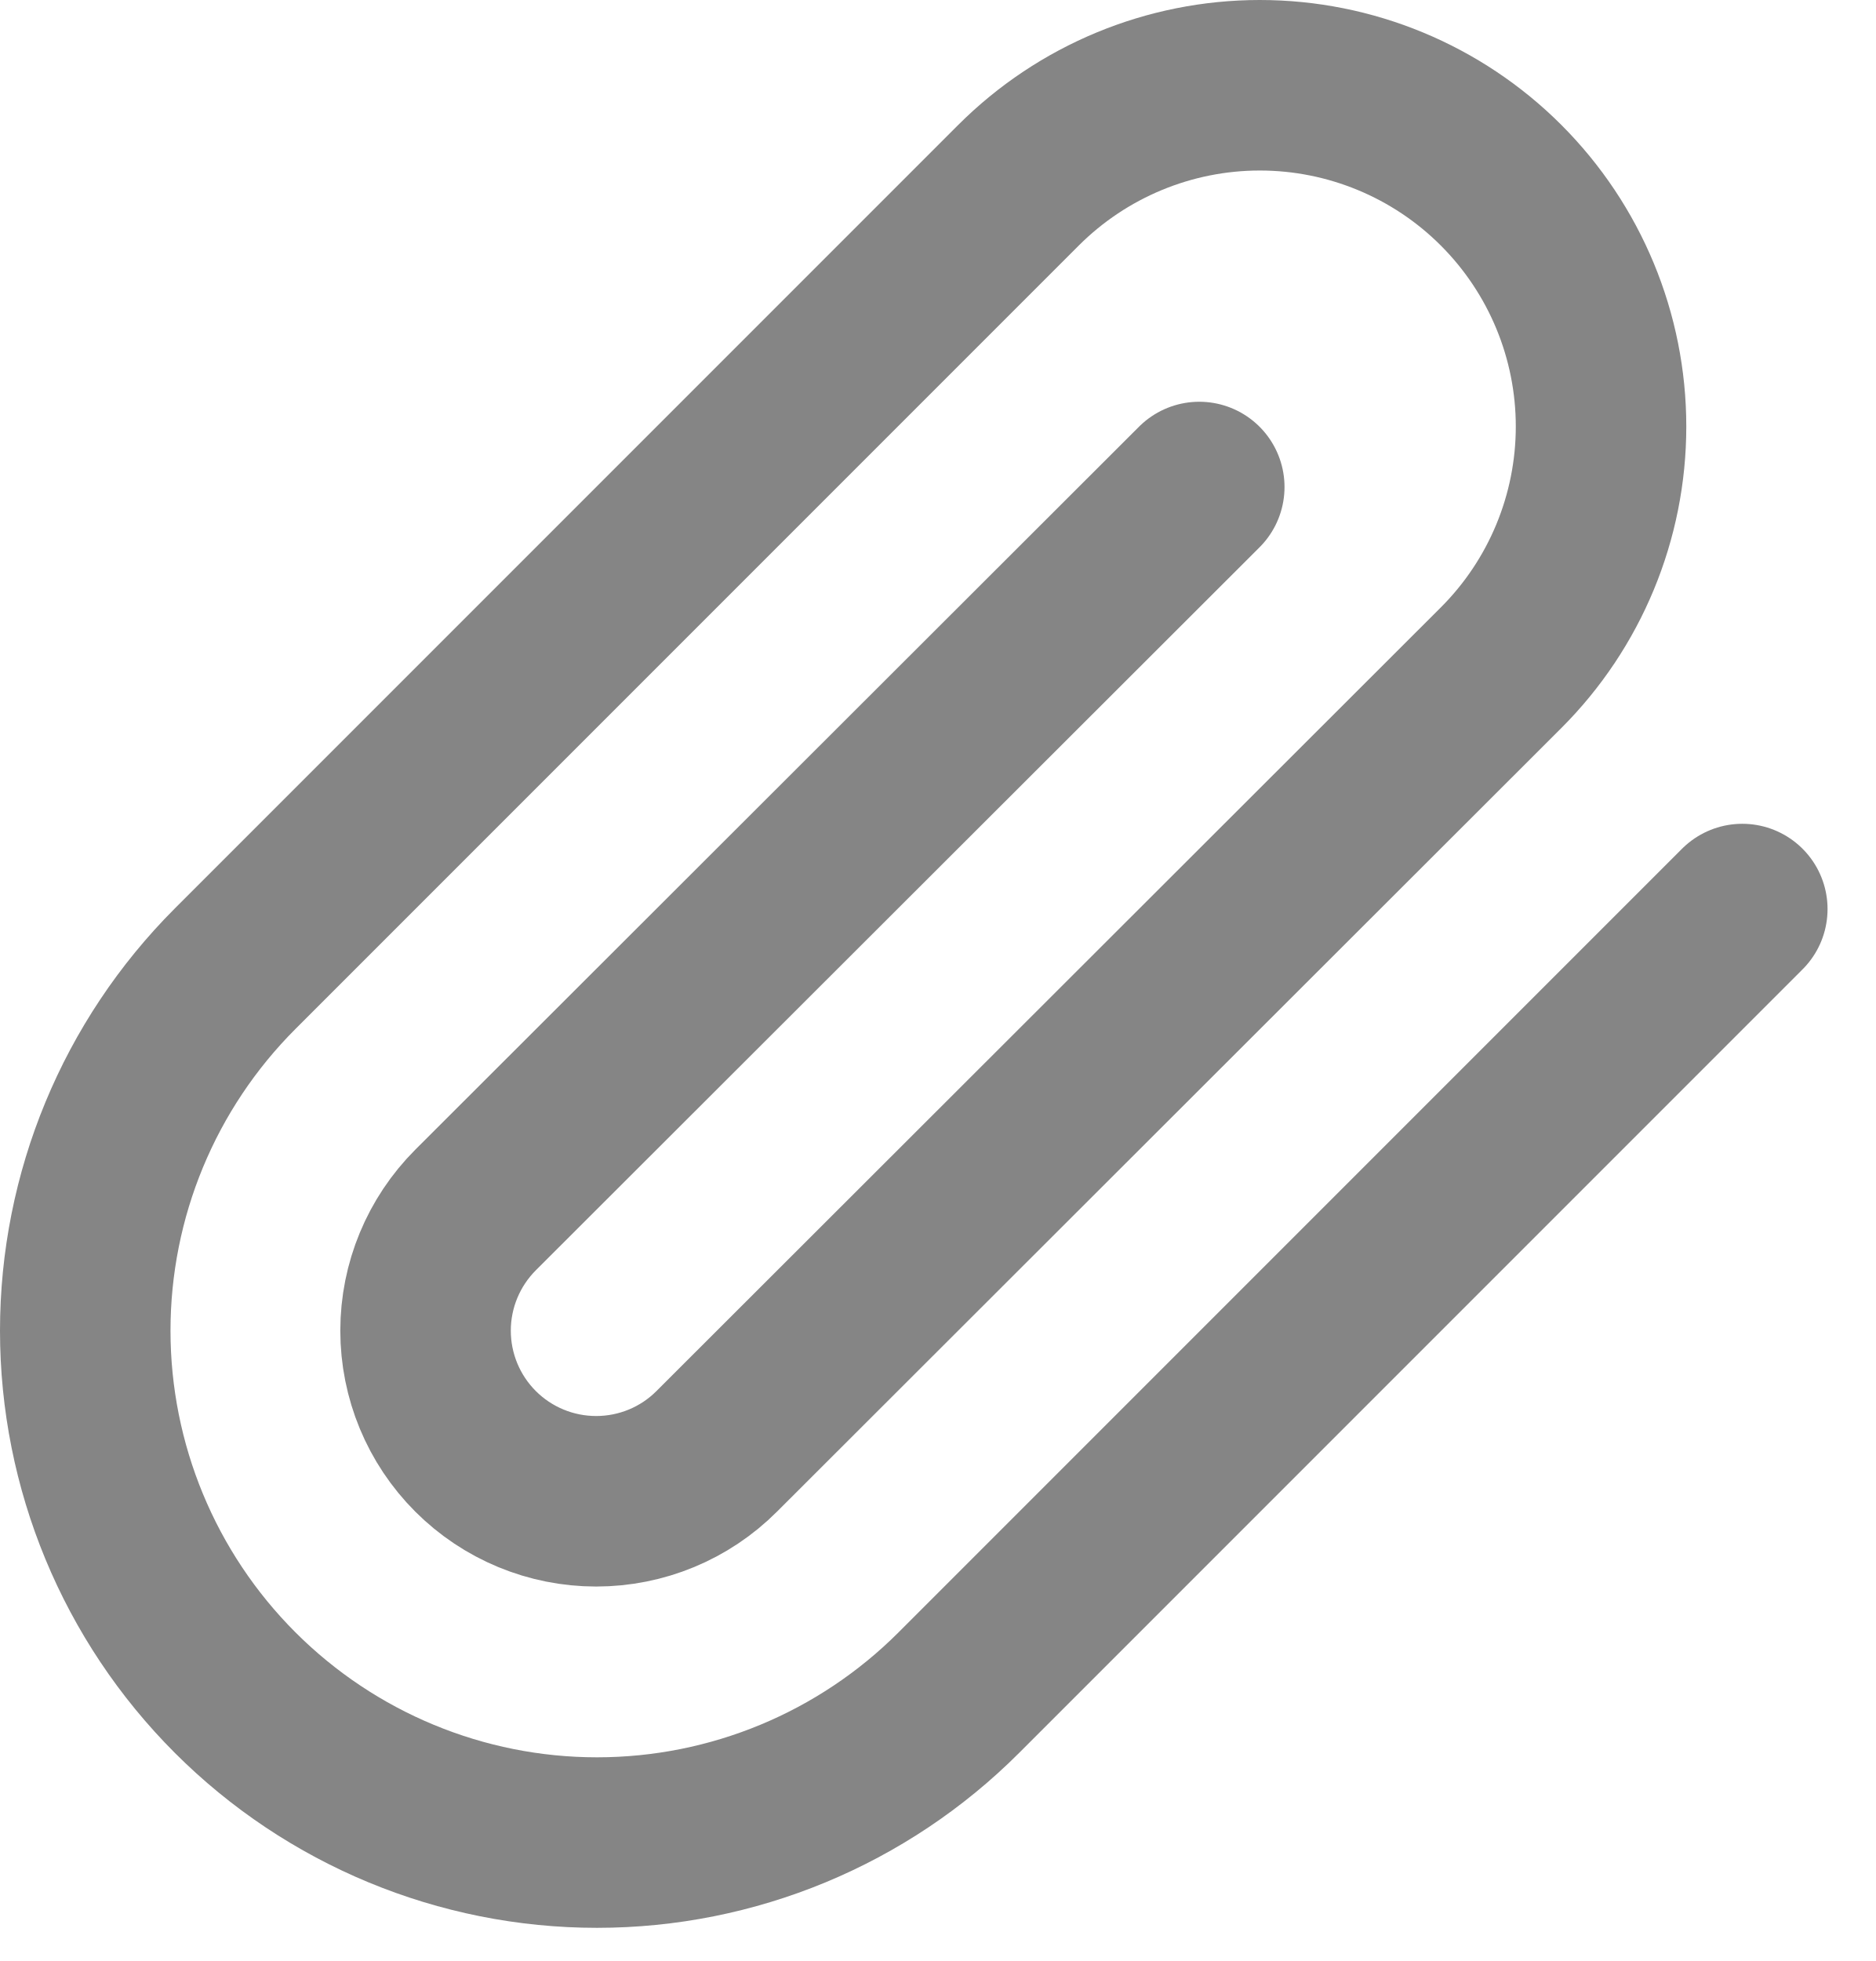
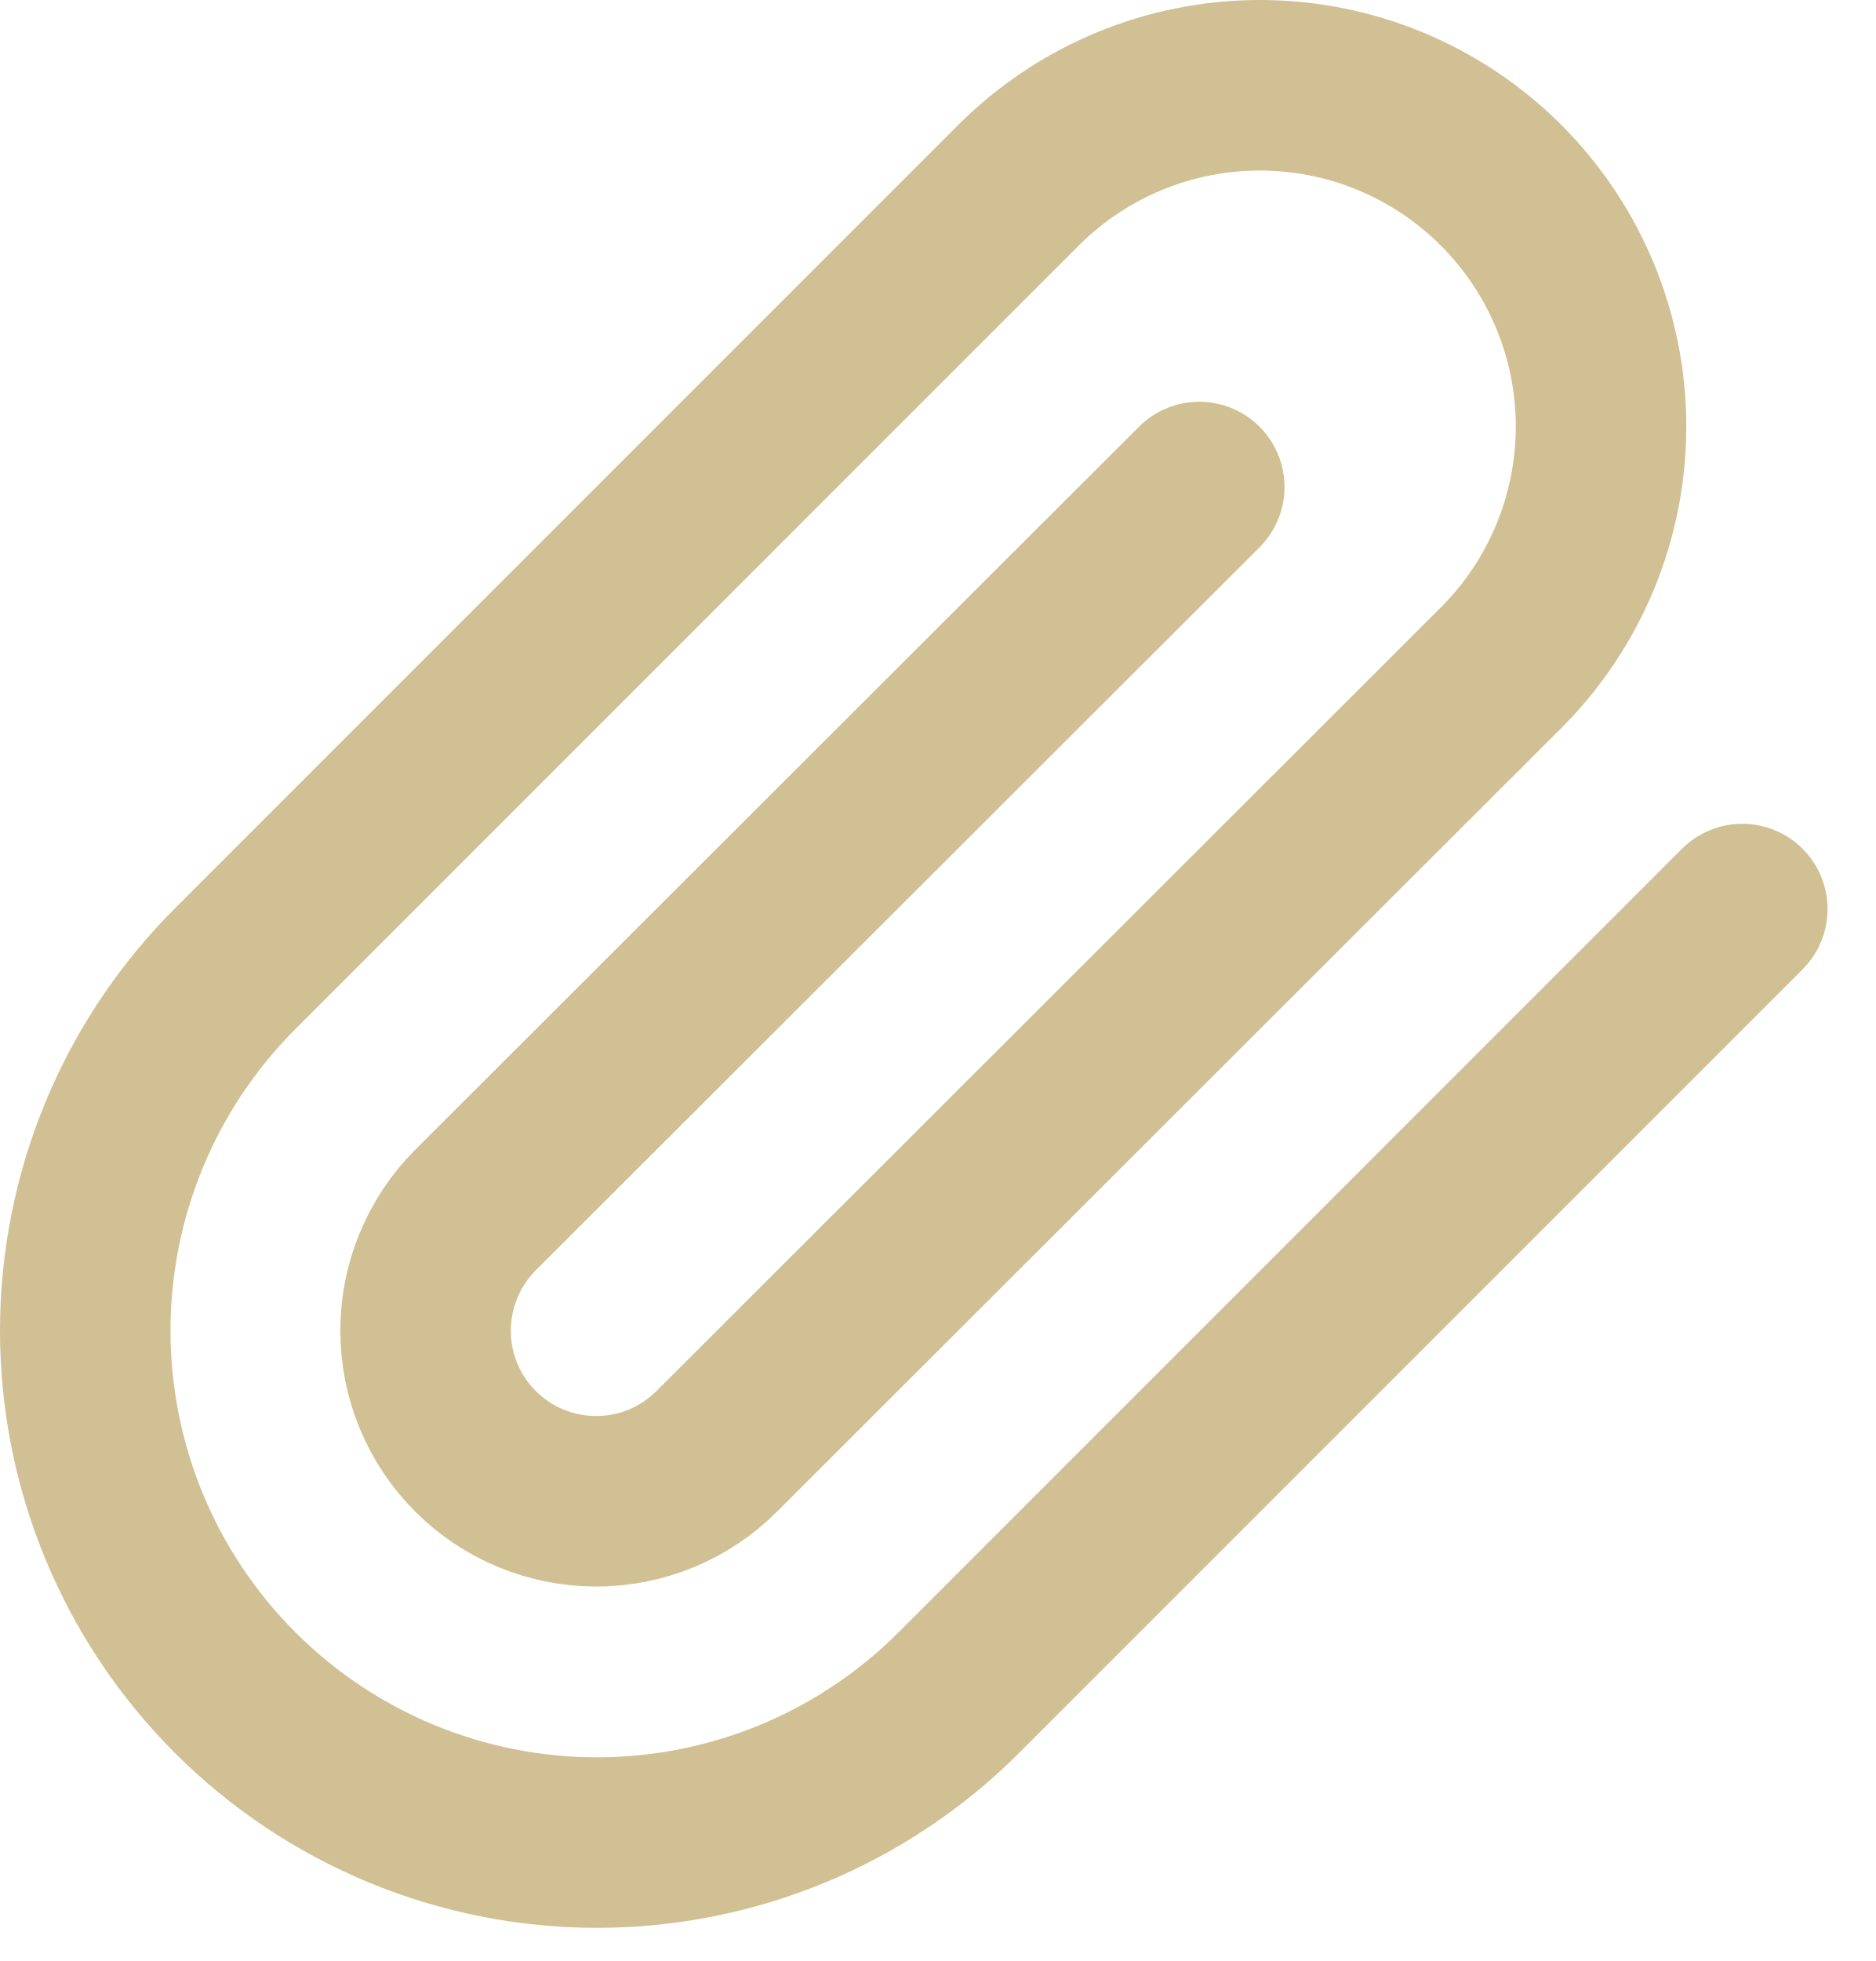
<svg xmlns="http://www.w3.org/2000/svg" width="22" height="23" viewBox="0 0 22 23" fill="none">
-   <path d="M20.438 10.662L11.248 19.852C10.123 20.978 8.596 21.611 7.003 21.611C5.411 21.611 3.884 20.978 2.758 19.852C1.632 18.726 1 17.199 1 15.607C1 14.015 1.632 12.488 2.758 11.362L11.948 2.172C12.699 1.422 13.717 1 14.778 1C15.84 1 16.858 1.422 17.608 2.172C18.359 2.923 18.781 3.941 18.781 5.002C18.781 6.064 18.359 7.082 17.608 7.832L8.408 17.022C8.033 17.398 7.524 17.608 6.993 17.608C6.463 17.608 5.954 17.398 5.578 17.022C5.203 16.647 4.992 16.138 4.992 15.607C4.992 15.076 5.203 14.568 5.578 14.192L14.068 5.712" stroke="#858585" stroke-width="2" stroke-linecap="round" stroke-linejoin="round" />
+   <path d="M20.438 10.662L11.248 19.852C10.123 20.978 8.596 21.611 7.003 21.611C5.411 21.611 3.884 20.978 2.758 19.852C1.632 18.726 1 17.199 1 15.607C1 14.015 1.632 12.488 2.758 11.362L11.948 2.172C12.699 1.422 13.717 1 14.778 1C15.84 1 16.858 1.422 17.608 2.172C18.359 2.923 18.781 3.941 18.781 5.002C18.781 6.064 18.359 7.082 17.608 7.832L8.408 17.022C8.033 17.398 7.524 17.608 6.993 17.608C6.463 17.608 5.954 17.398 5.578 17.022C5.203 16.647 4.992 16.138 4.992 15.607C4.992 15.076 5.203 14.568 5.578 14.192L14.068 5.712" stroke="#D1C094" stroke-width="2" stroke-linecap="round" stroke-linejoin="round" />
</svg>
